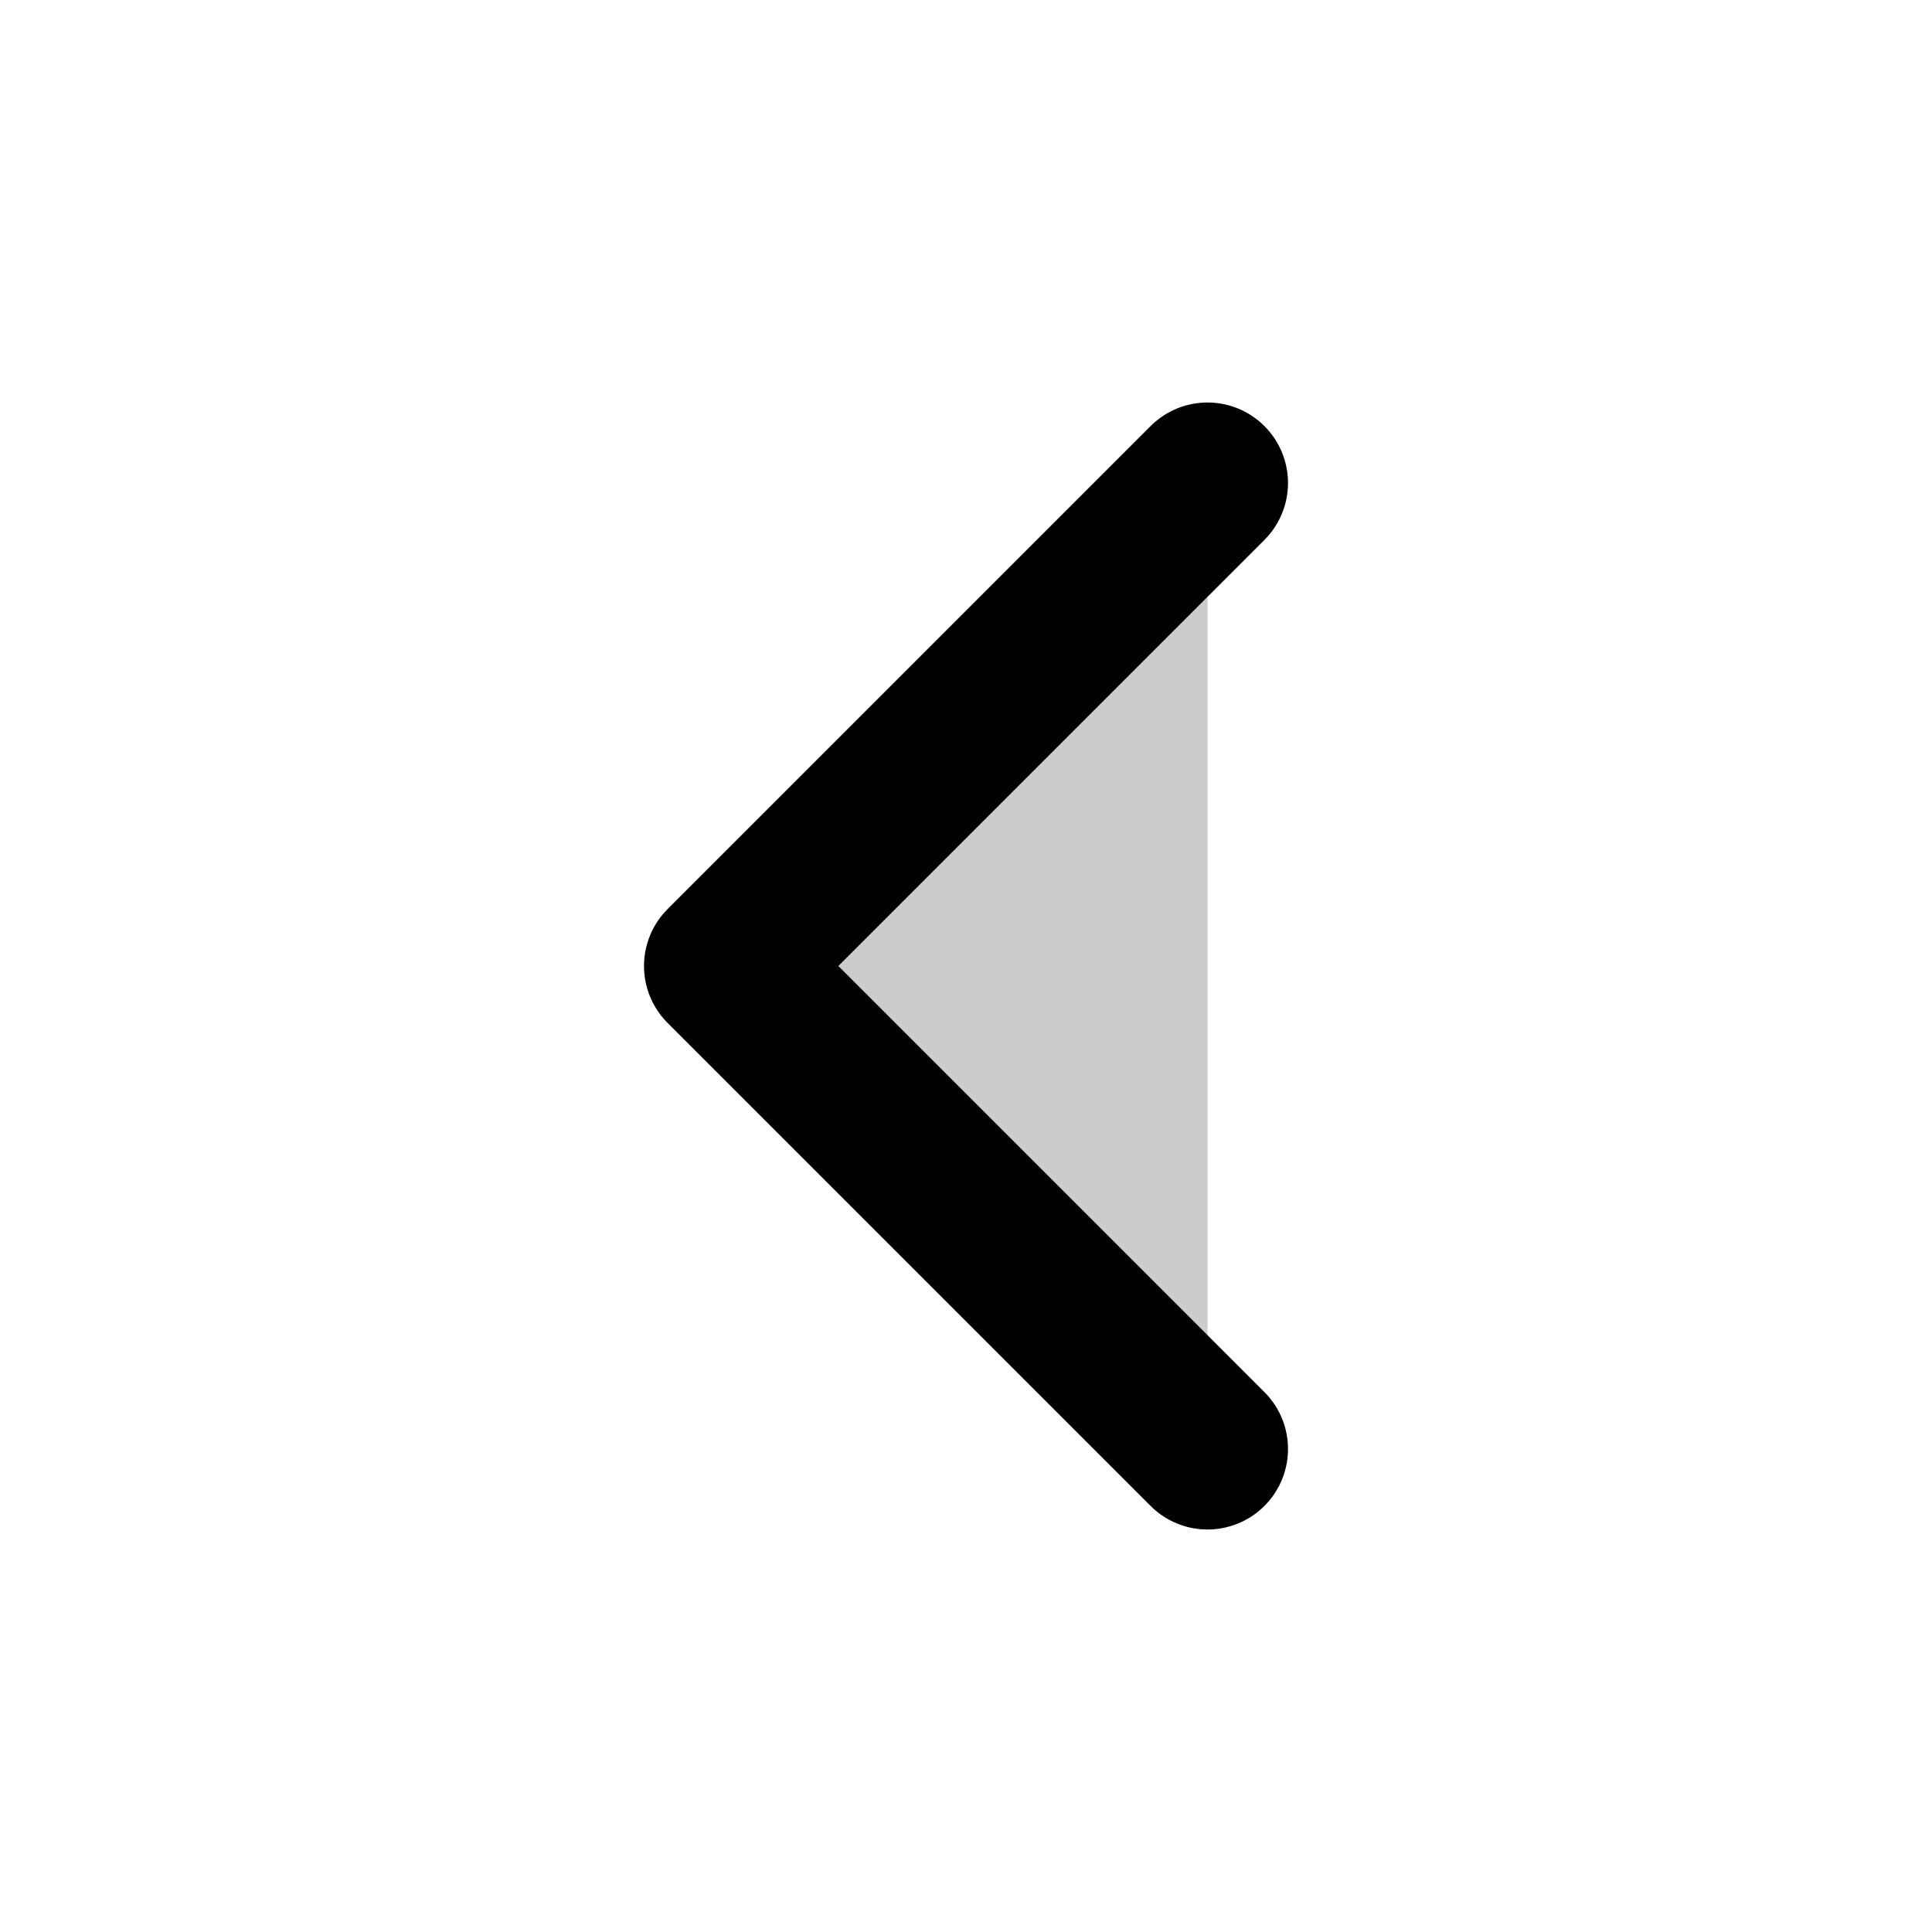
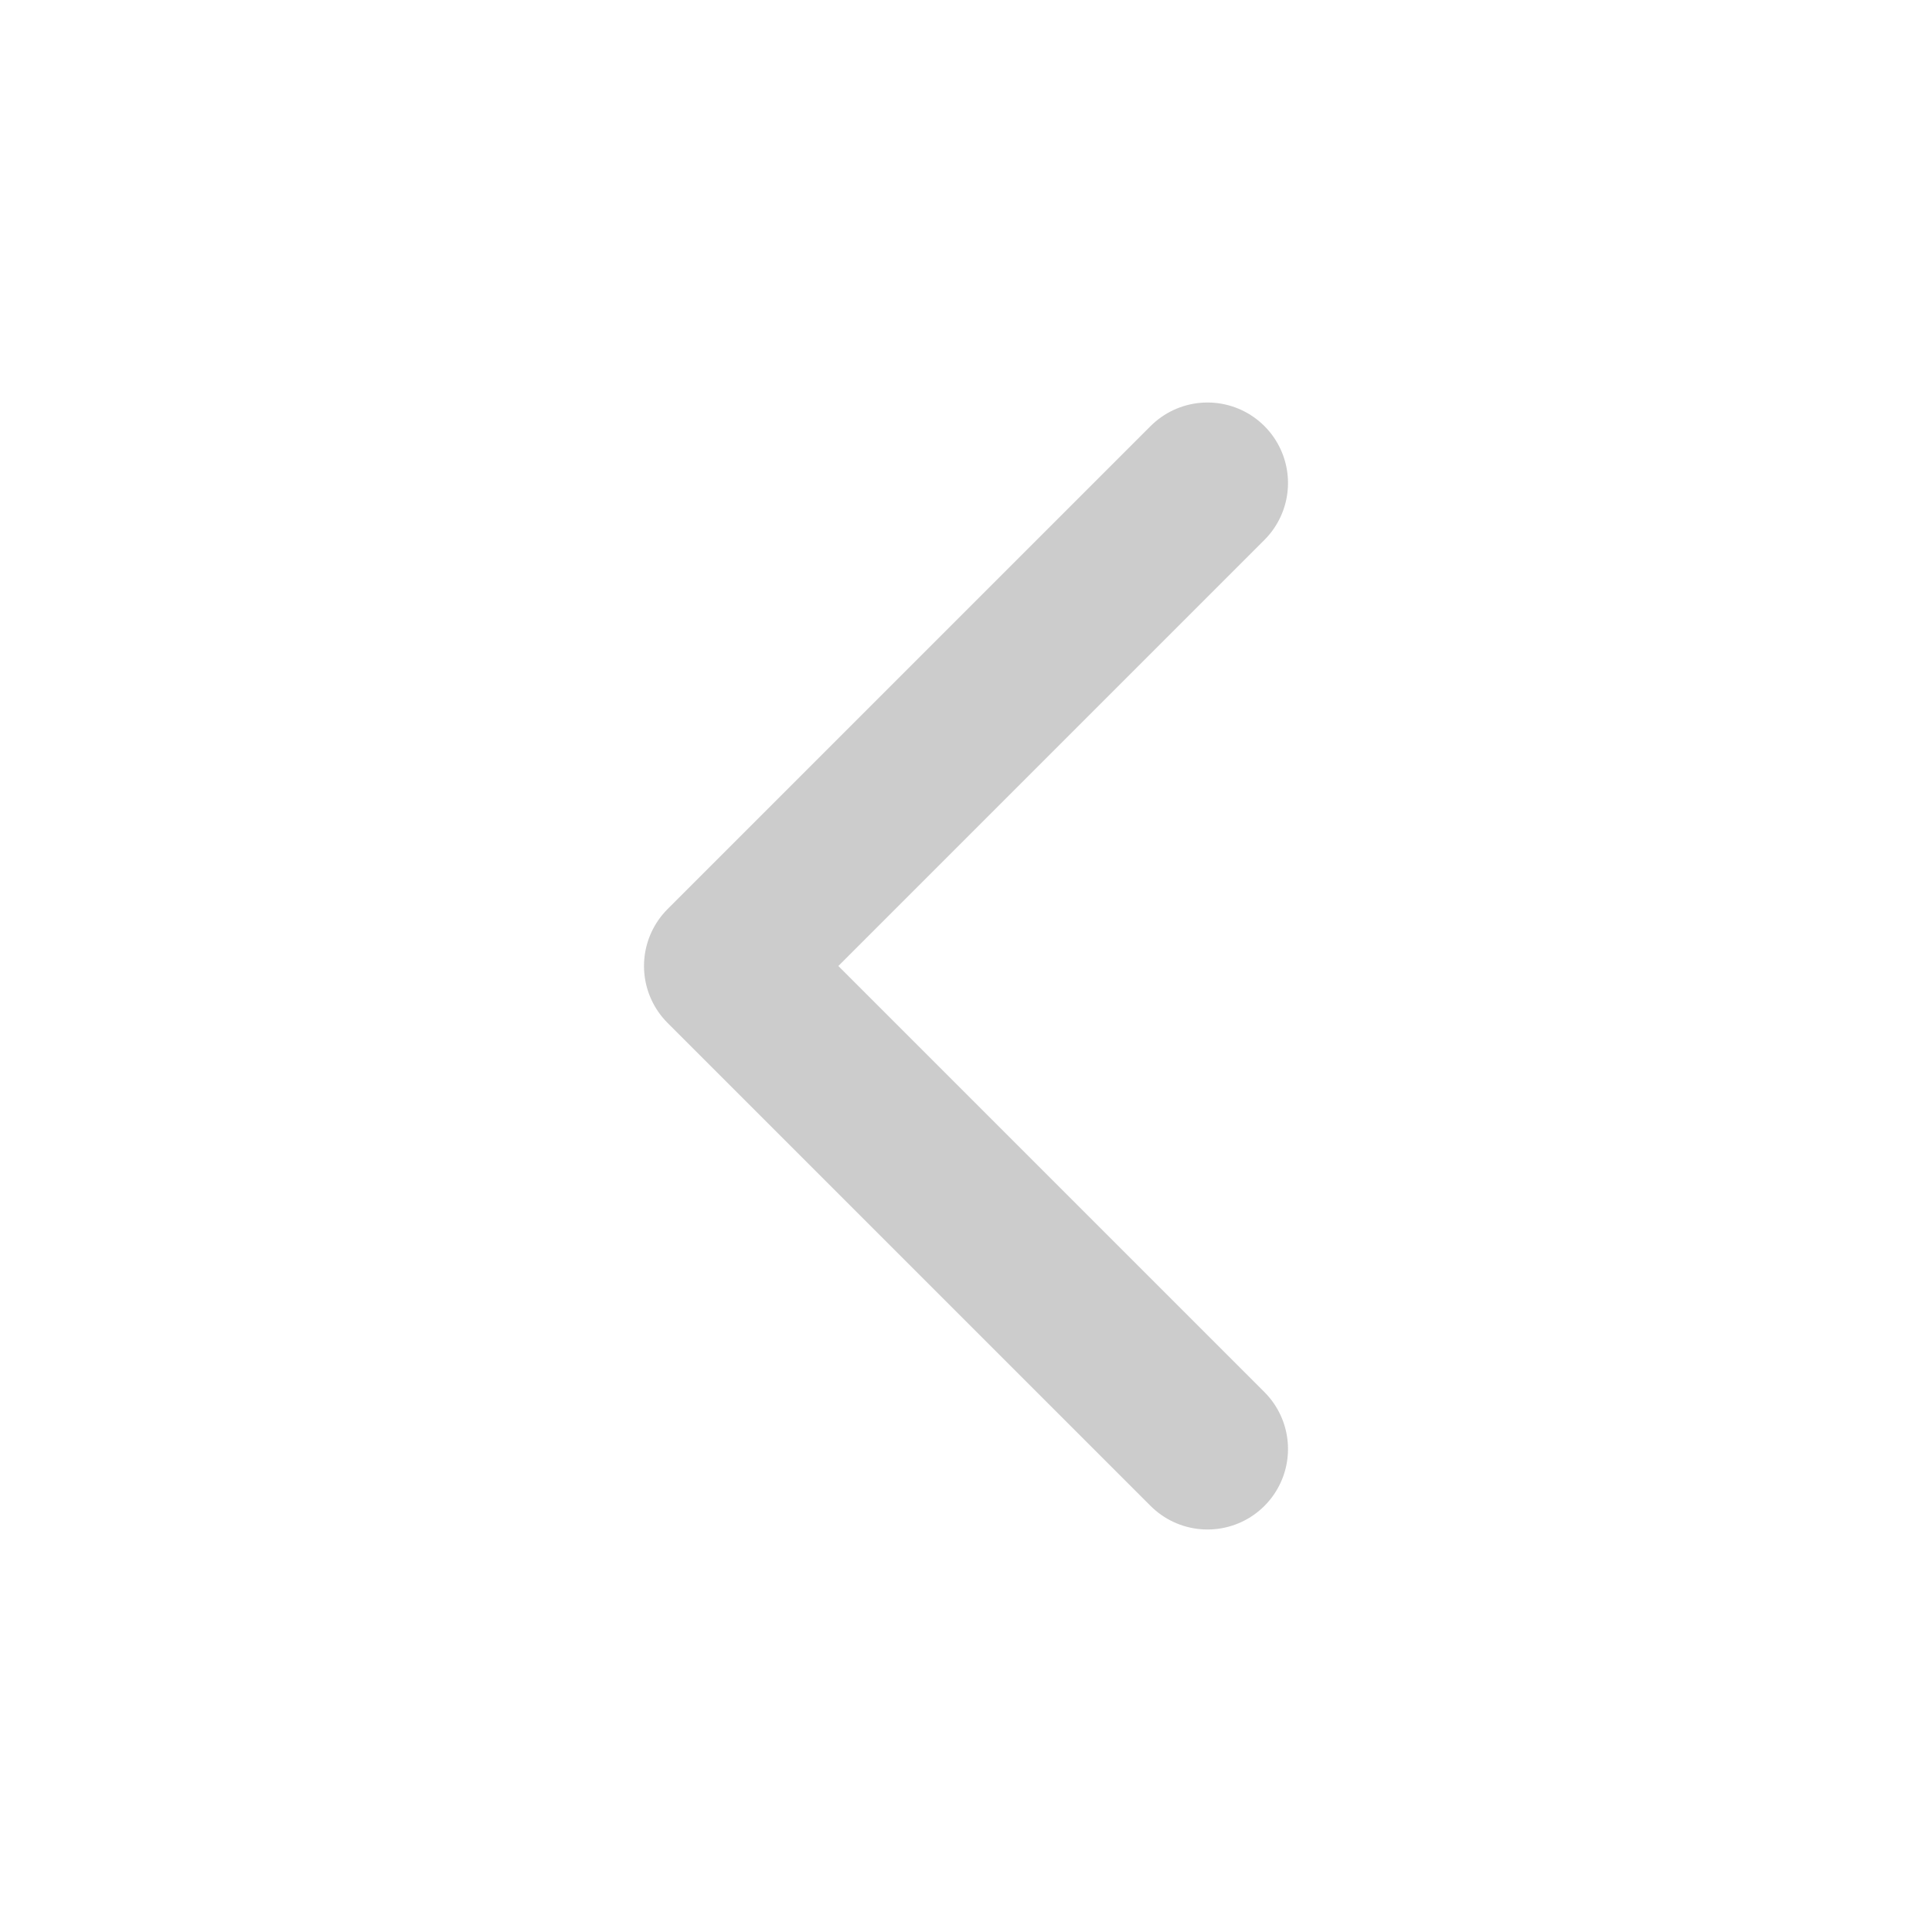
- <svg xmlns="http://www.w3.org/2000/svg" width="24" height="24" viewBox="0 0 24 24" fill="#ccc" stroke="currentColor" stroke-width="2" stroke-linecap="round" stroke-linejoin="round" class="feather feather-chevron-left">
+ <svg xmlns="http://www.w3.org/2000/svg" width="24" height="24" viewBox="0 0 24 24" fill="none" stroke="#ccc" stroke-width="2" stroke-linecap="round" stroke-linejoin="round" class="feather feather-chevron-left">
  <polyline points="15 18 9 12 15 6" />
</svg>
